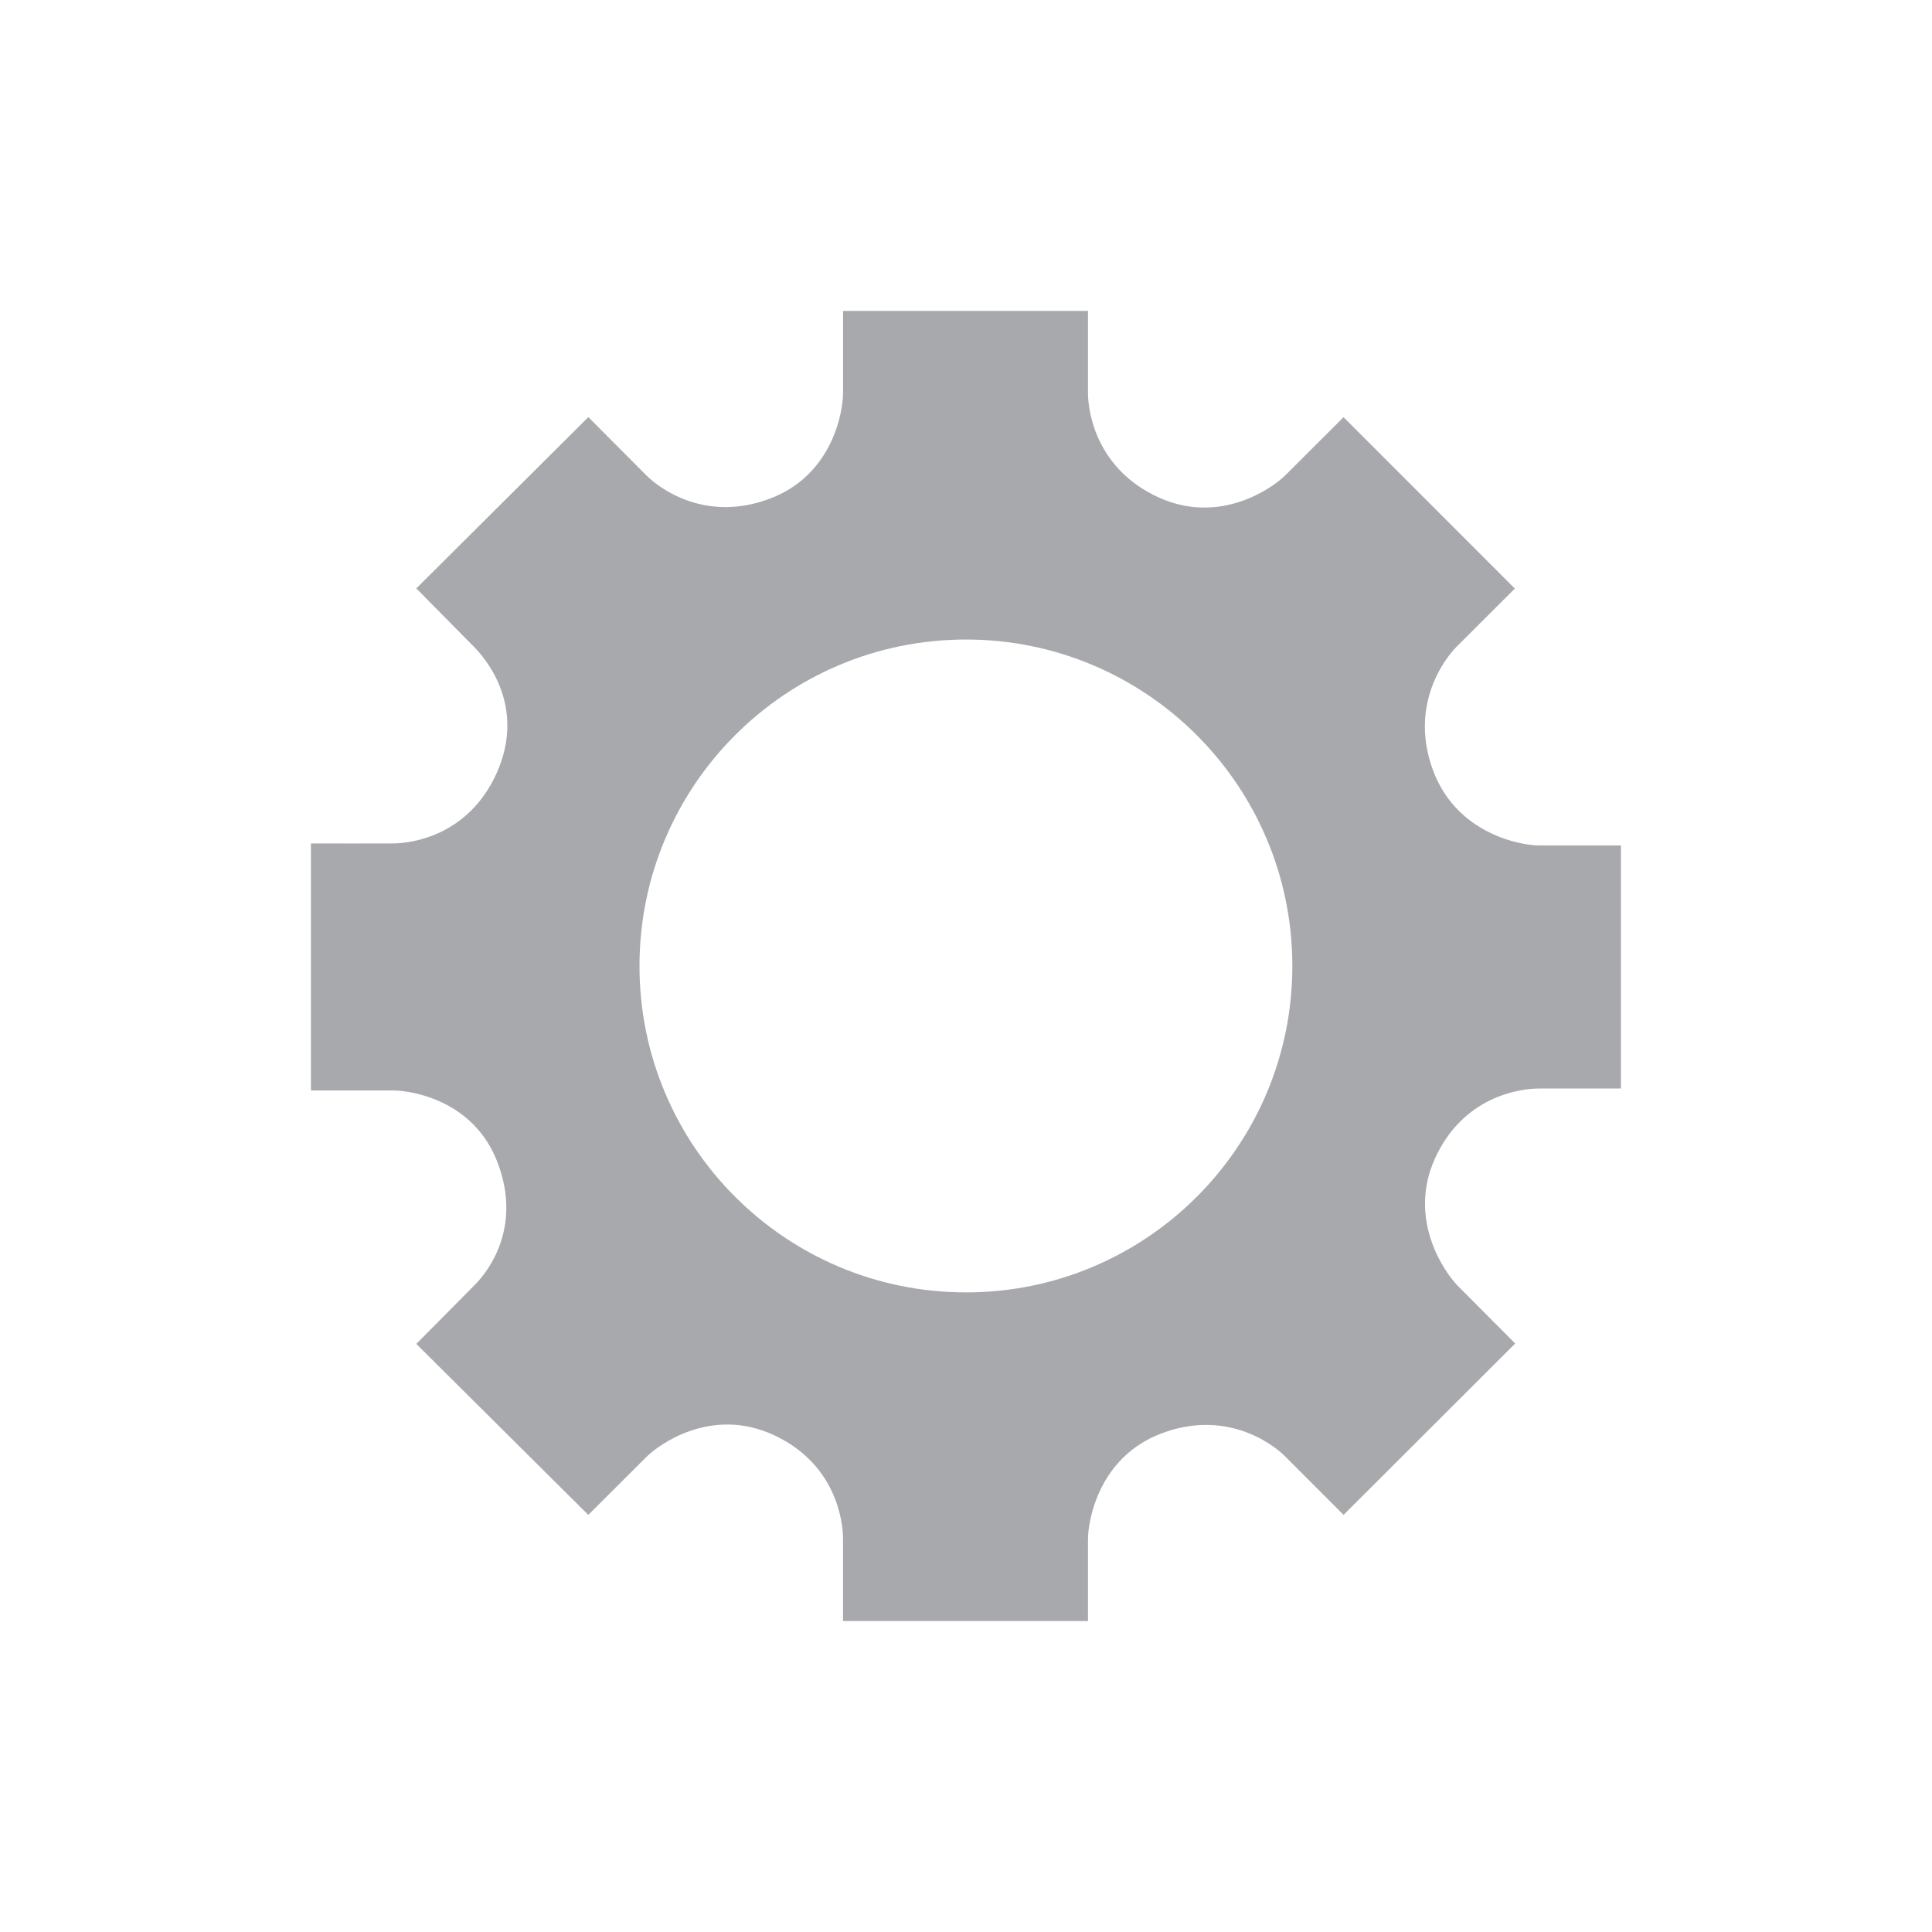
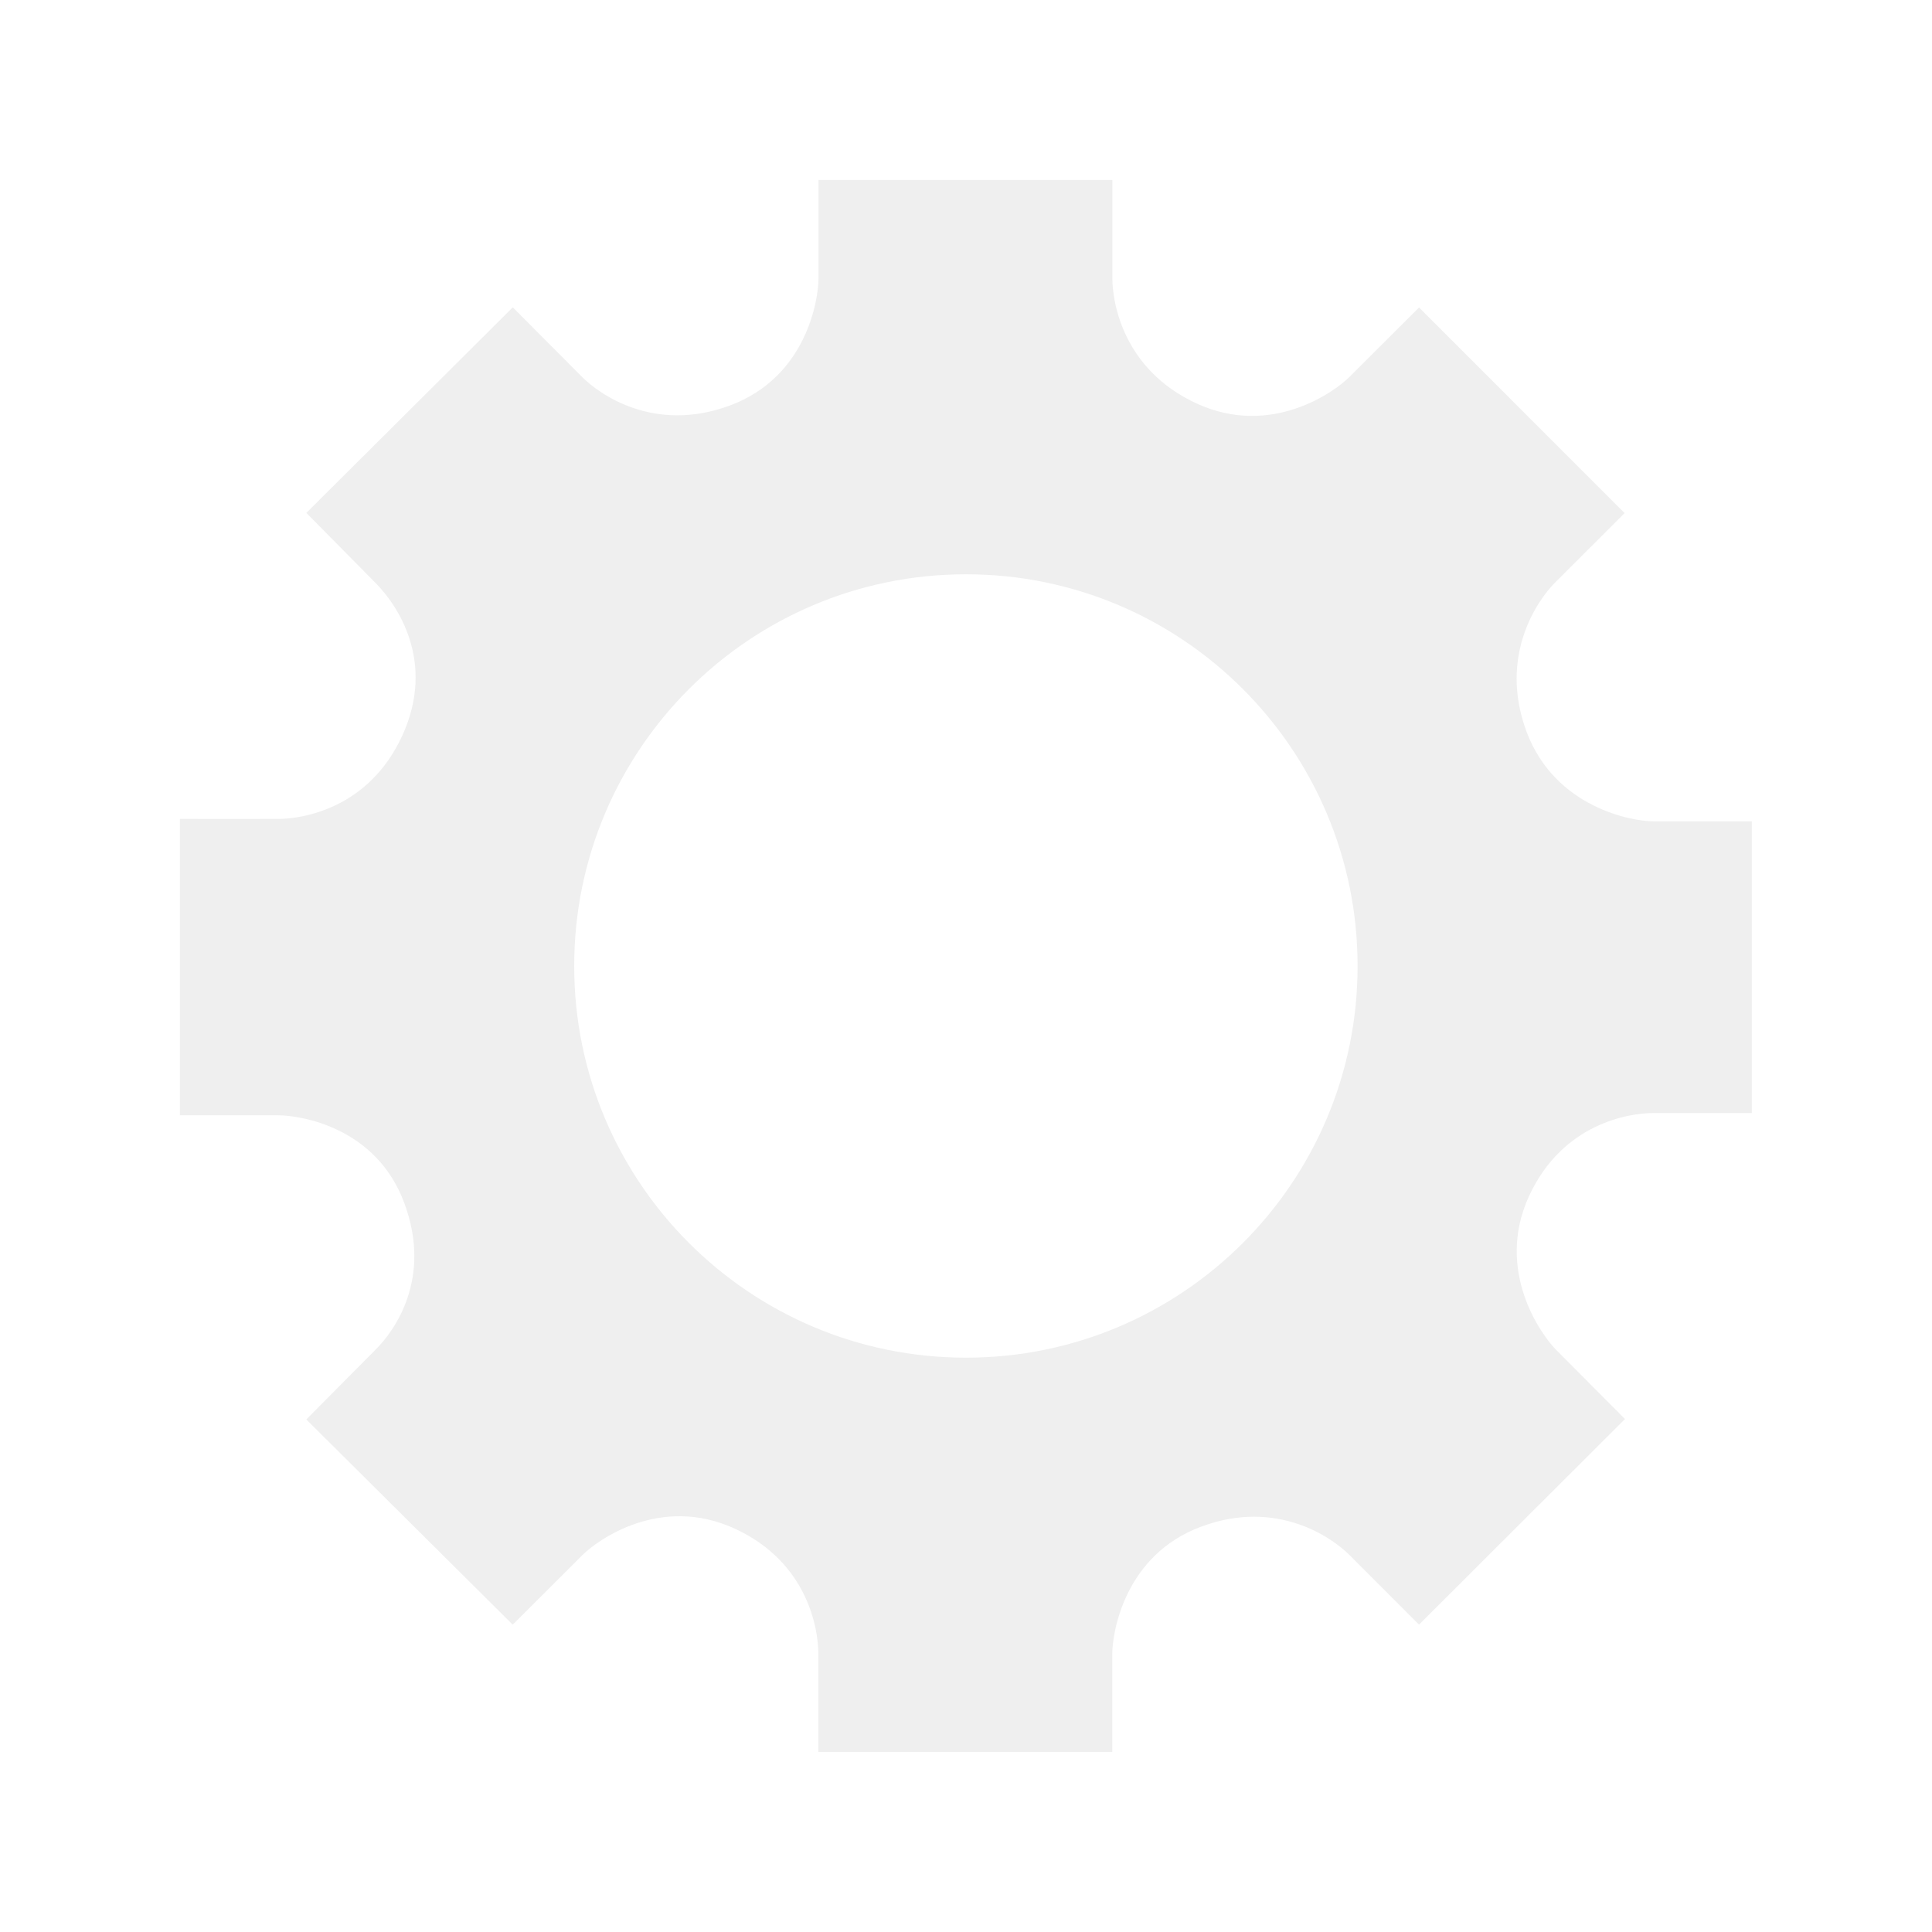
<svg xmlns="http://www.w3.org/2000/svg" version="1.1" id="Layer_1" x="0px" y="0px" width="48px" height="48px" viewBox="0 0 48 48" enable-background="new 0 0 48 48" xml:space="preserve">
-   <path id="gear-3-icon_1_" fill="#A7A9AC" d="M40.275,21.005h-2.039c-0.441,0-2.039-0.278-2.63-1.858  c-0.588-1.579,0.24-2.736,0.587-3.084c0.245-0.244,1.443-1.44,1.443-1.44l-4.256-4.258c0,0-1.131,1.129-1.444,1.441  c-0.312,0.312-1.621,1.251-3.153,0.551c-1.533-0.701-1.752-2.102-1.752-2.592c0-0.491,0-2.04,0-2.04h-6.085c0,0,0,1.595,0,2.038  s-0.247,2.039-1.827,2.629c-1.578,0.59-2.719-0.238-3.065-0.586c-0.001,0-1.437-1.443-1.437-1.443l-4.274,4.256l1.433,1.451  c0.452,0.455,1.253,1.626,0.555,3.156c-0.699,1.527-2.084,1.729-2.577,1.729c-0.001,0.002-2.029,0-2.029,0v6.137  c0,0,1.596,0,2.038,0c0.443,0,2.02,0.232,2.607,1.812c0.589,1.577-0.213,2.661-0.587,3.032l-1.44,1.453l4.273,4.248  c0,0,1.132-1.129,1.445-1.441c0.312-0.312,1.61-1.25,3.145-0.551c1.533,0.699,1.739,2.1,1.739,2.59c0,0.492,0,2.039,0,2.039h6.086  c0,0,0-1.594,0-2.037c0-0.445,0.258-2.041,1.838-2.629c1.578-0.59,2.726,0.238,3.071,0.586l0,0l1.44,1.443l4.265-4.258l-1.433-1.439  c-0.311-0.319-1.254-1.637-0.557-3.166c0.698-1.528,2.088-1.73,2.582-1.73h2.035v-6.038H40.275z M24,32.109  c-4.48,0-8.112-3.631-8.112-8.109c0-4.478,3.632-8.111,8.112-8.111c4.479,0,8.108,3.633,8.108,8.111  C32.108,28.479,28.479,32.109,24,32.109z" />
+   <path id="gear-3-icon_1_" fill="#EFEFEF" d="M43.53,20.406h-2.447c-0.529,0-2.446-0.333-3.157-2.229  c-0.705-1.895,0.289-3.283,0.706-3.7c0.293-0.293,1.731-1.729,1.731-1.729l-5.107-5.109c0,0-1.357,1.354-1.733,1.729  c-0.374,0.374-1.945,1.501-3.783,0.661c-1.84-0.841-2.103-2.522-2.103-3.11c0-0.59,0-2.448,0-2.448h-7.302c0,0,0,1.914,0,2.445  c0,0.532-0.296,2.446-2.192,3.155c-1.894,0.708-3.263-0.286-3.678-0.703c-0.001,0-1.725-1.732-1.725-1.732l-5.129,5.107l1.72,1.741  c0.542,0.546,1.503,1.951,0.666,3.787c-0.839,1.833-2.501,2.075-3.093,2.075c-0.001,0.002-2.435,0-2.435,0v7.364  c0,0,1.915,0,2.445,0c0.532,0,2.425,0.278,3.129,2.175c0.706,1.892-0.256,3.192-0.704,3.638l-1.729,1.743l5.128,5.098  c0,0,1.358-1.354,1.733-1.729c0.375-0.374,1.932-1.5,3.774-0.661c1.839,0.84,2.086,2.521,2.086,3.108c0,0.591,0,2.446,0,2.446h7.304  c0,0,0-1.912,0-2.444c0-0.533,0.31-2.449,2.206-3.154c1.894-0.708,3.271,0.286,3.685,0.703l0,0l1.729,1.731l5.117-5.109  l-1.719-1.727c-0.374-0.383-1.505-1.965-0.67-3.8c0.84-1.833,2.507-2.075,3.099-2.075h2.442v-7.246L43.53,20.406L43.53,20.406z   M24,33.731c-5.376,0-9.734-4.356-9.734-9.73s4.358-9.733,9.734-9.733c5.374,0,9.729,4.359,9.729,9.733S29.374,33.731,24,33.731z" />
</svg>
